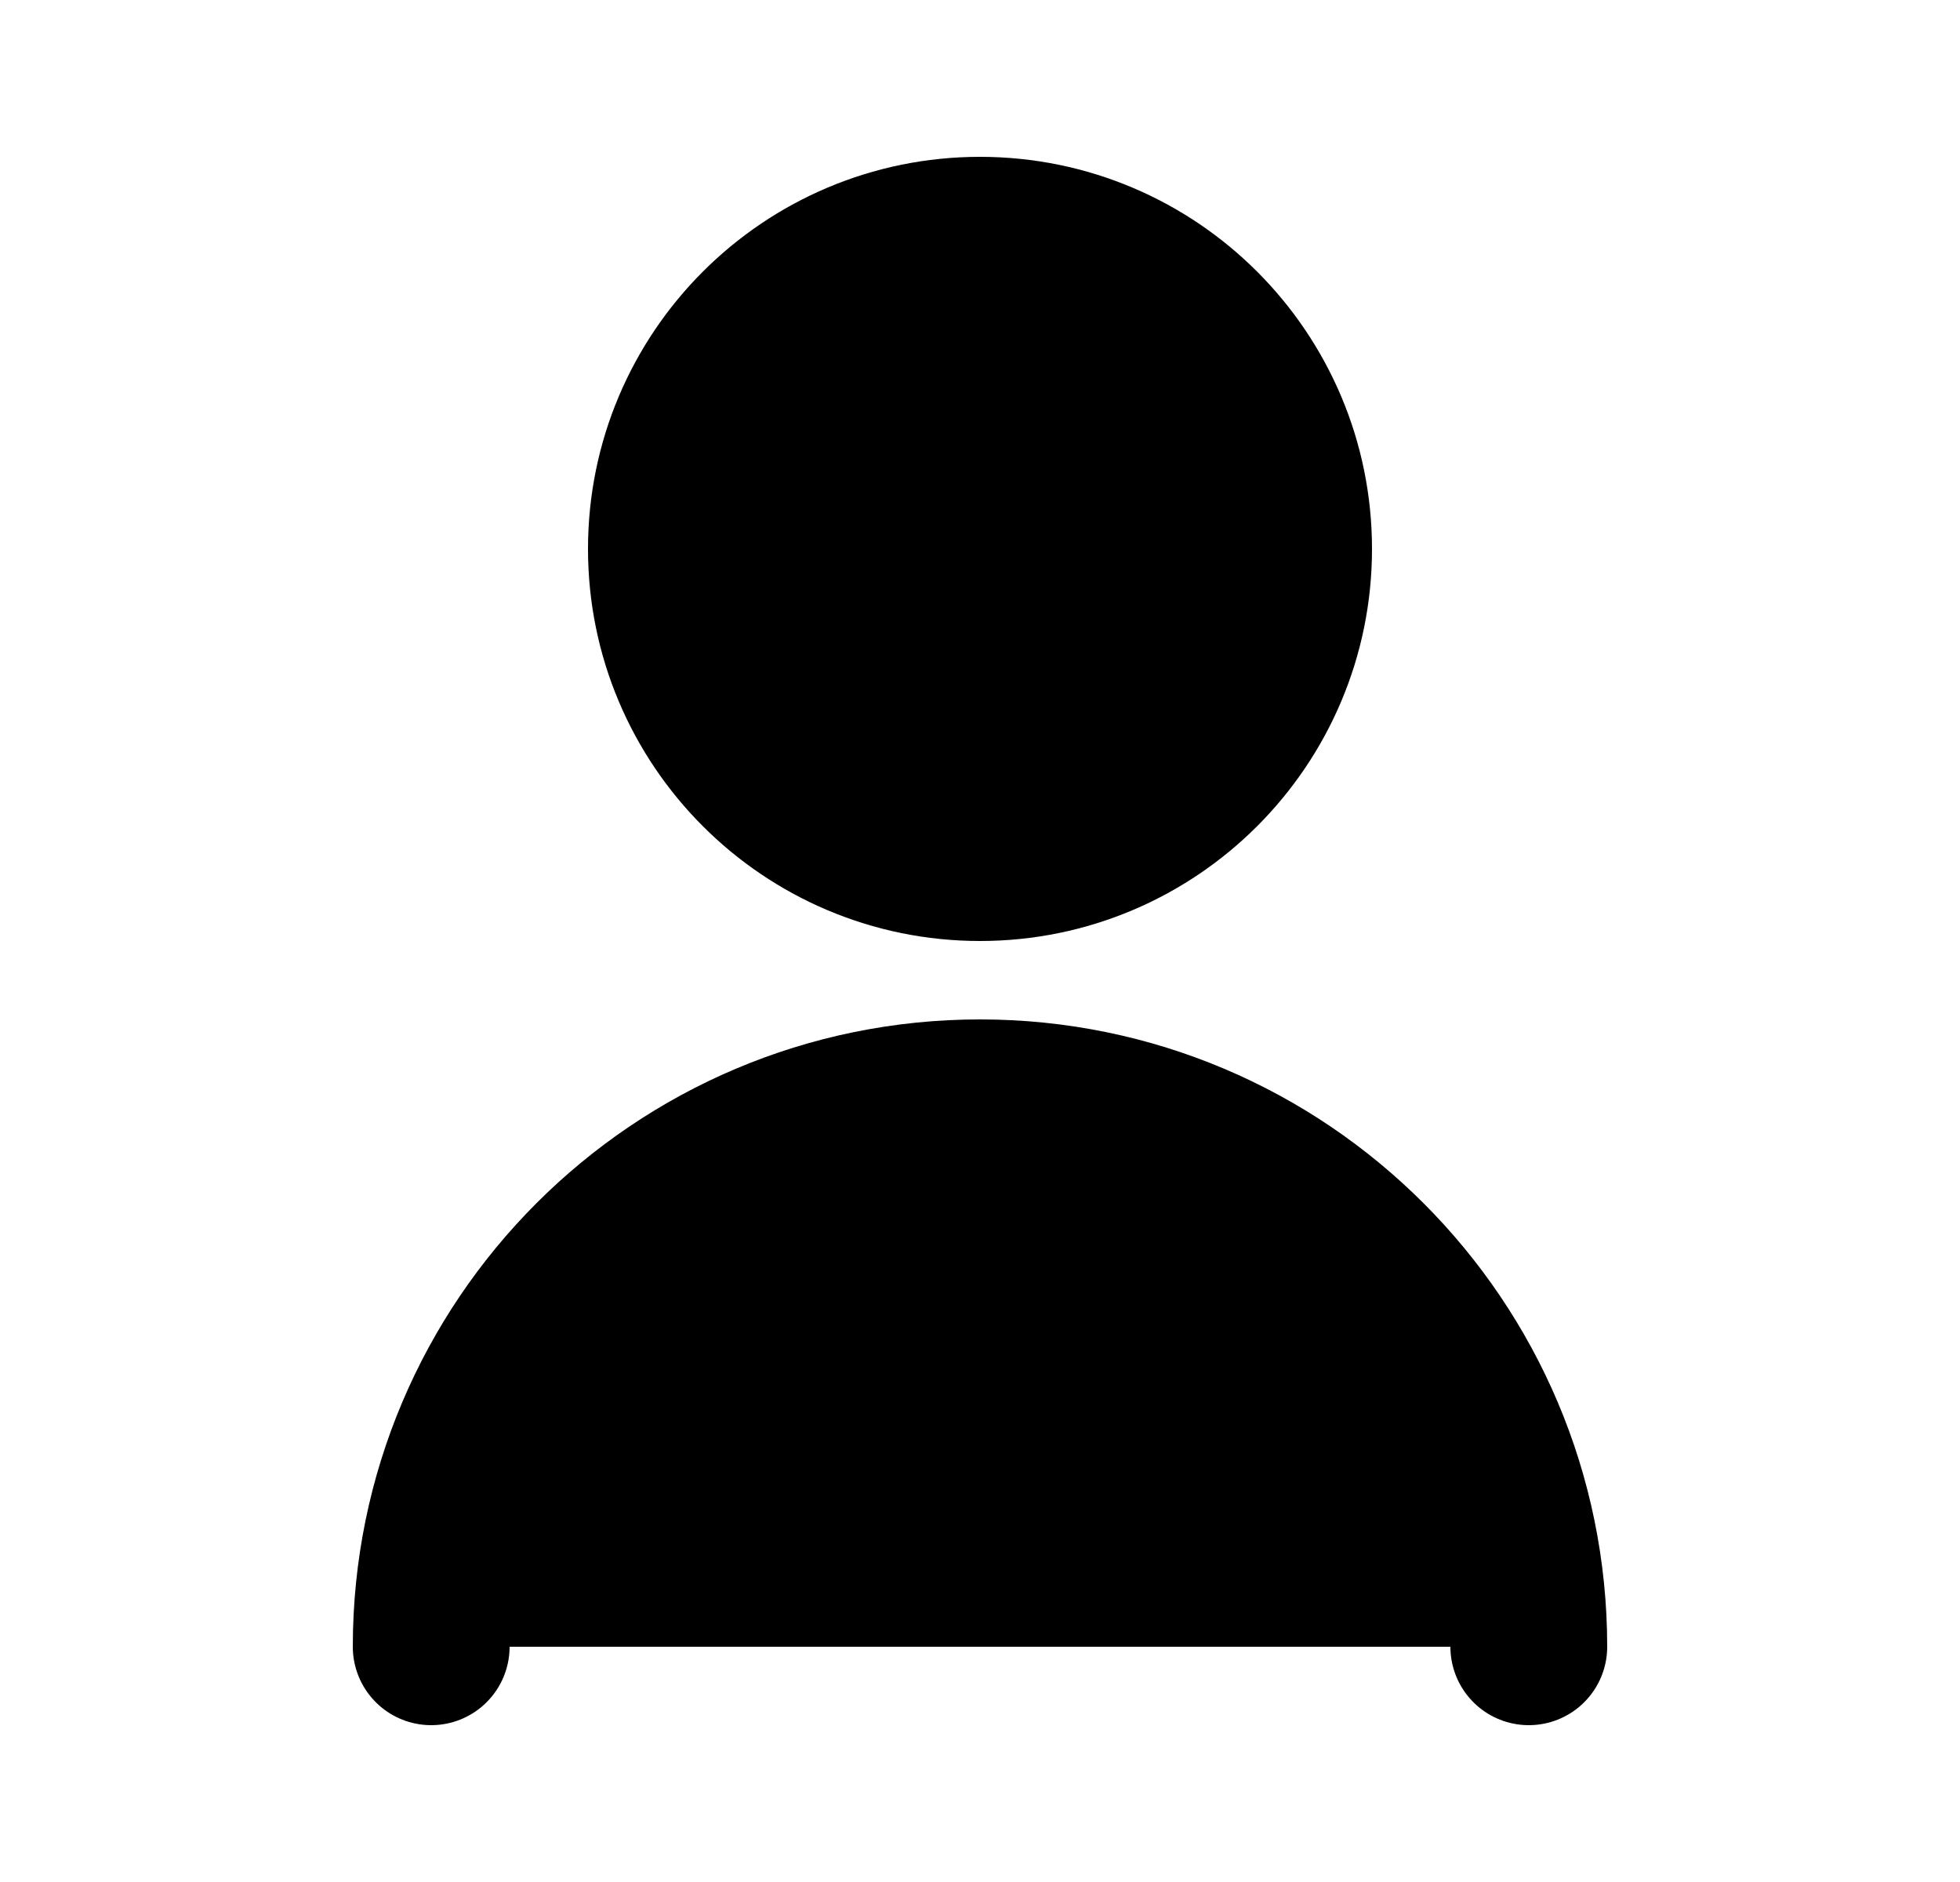
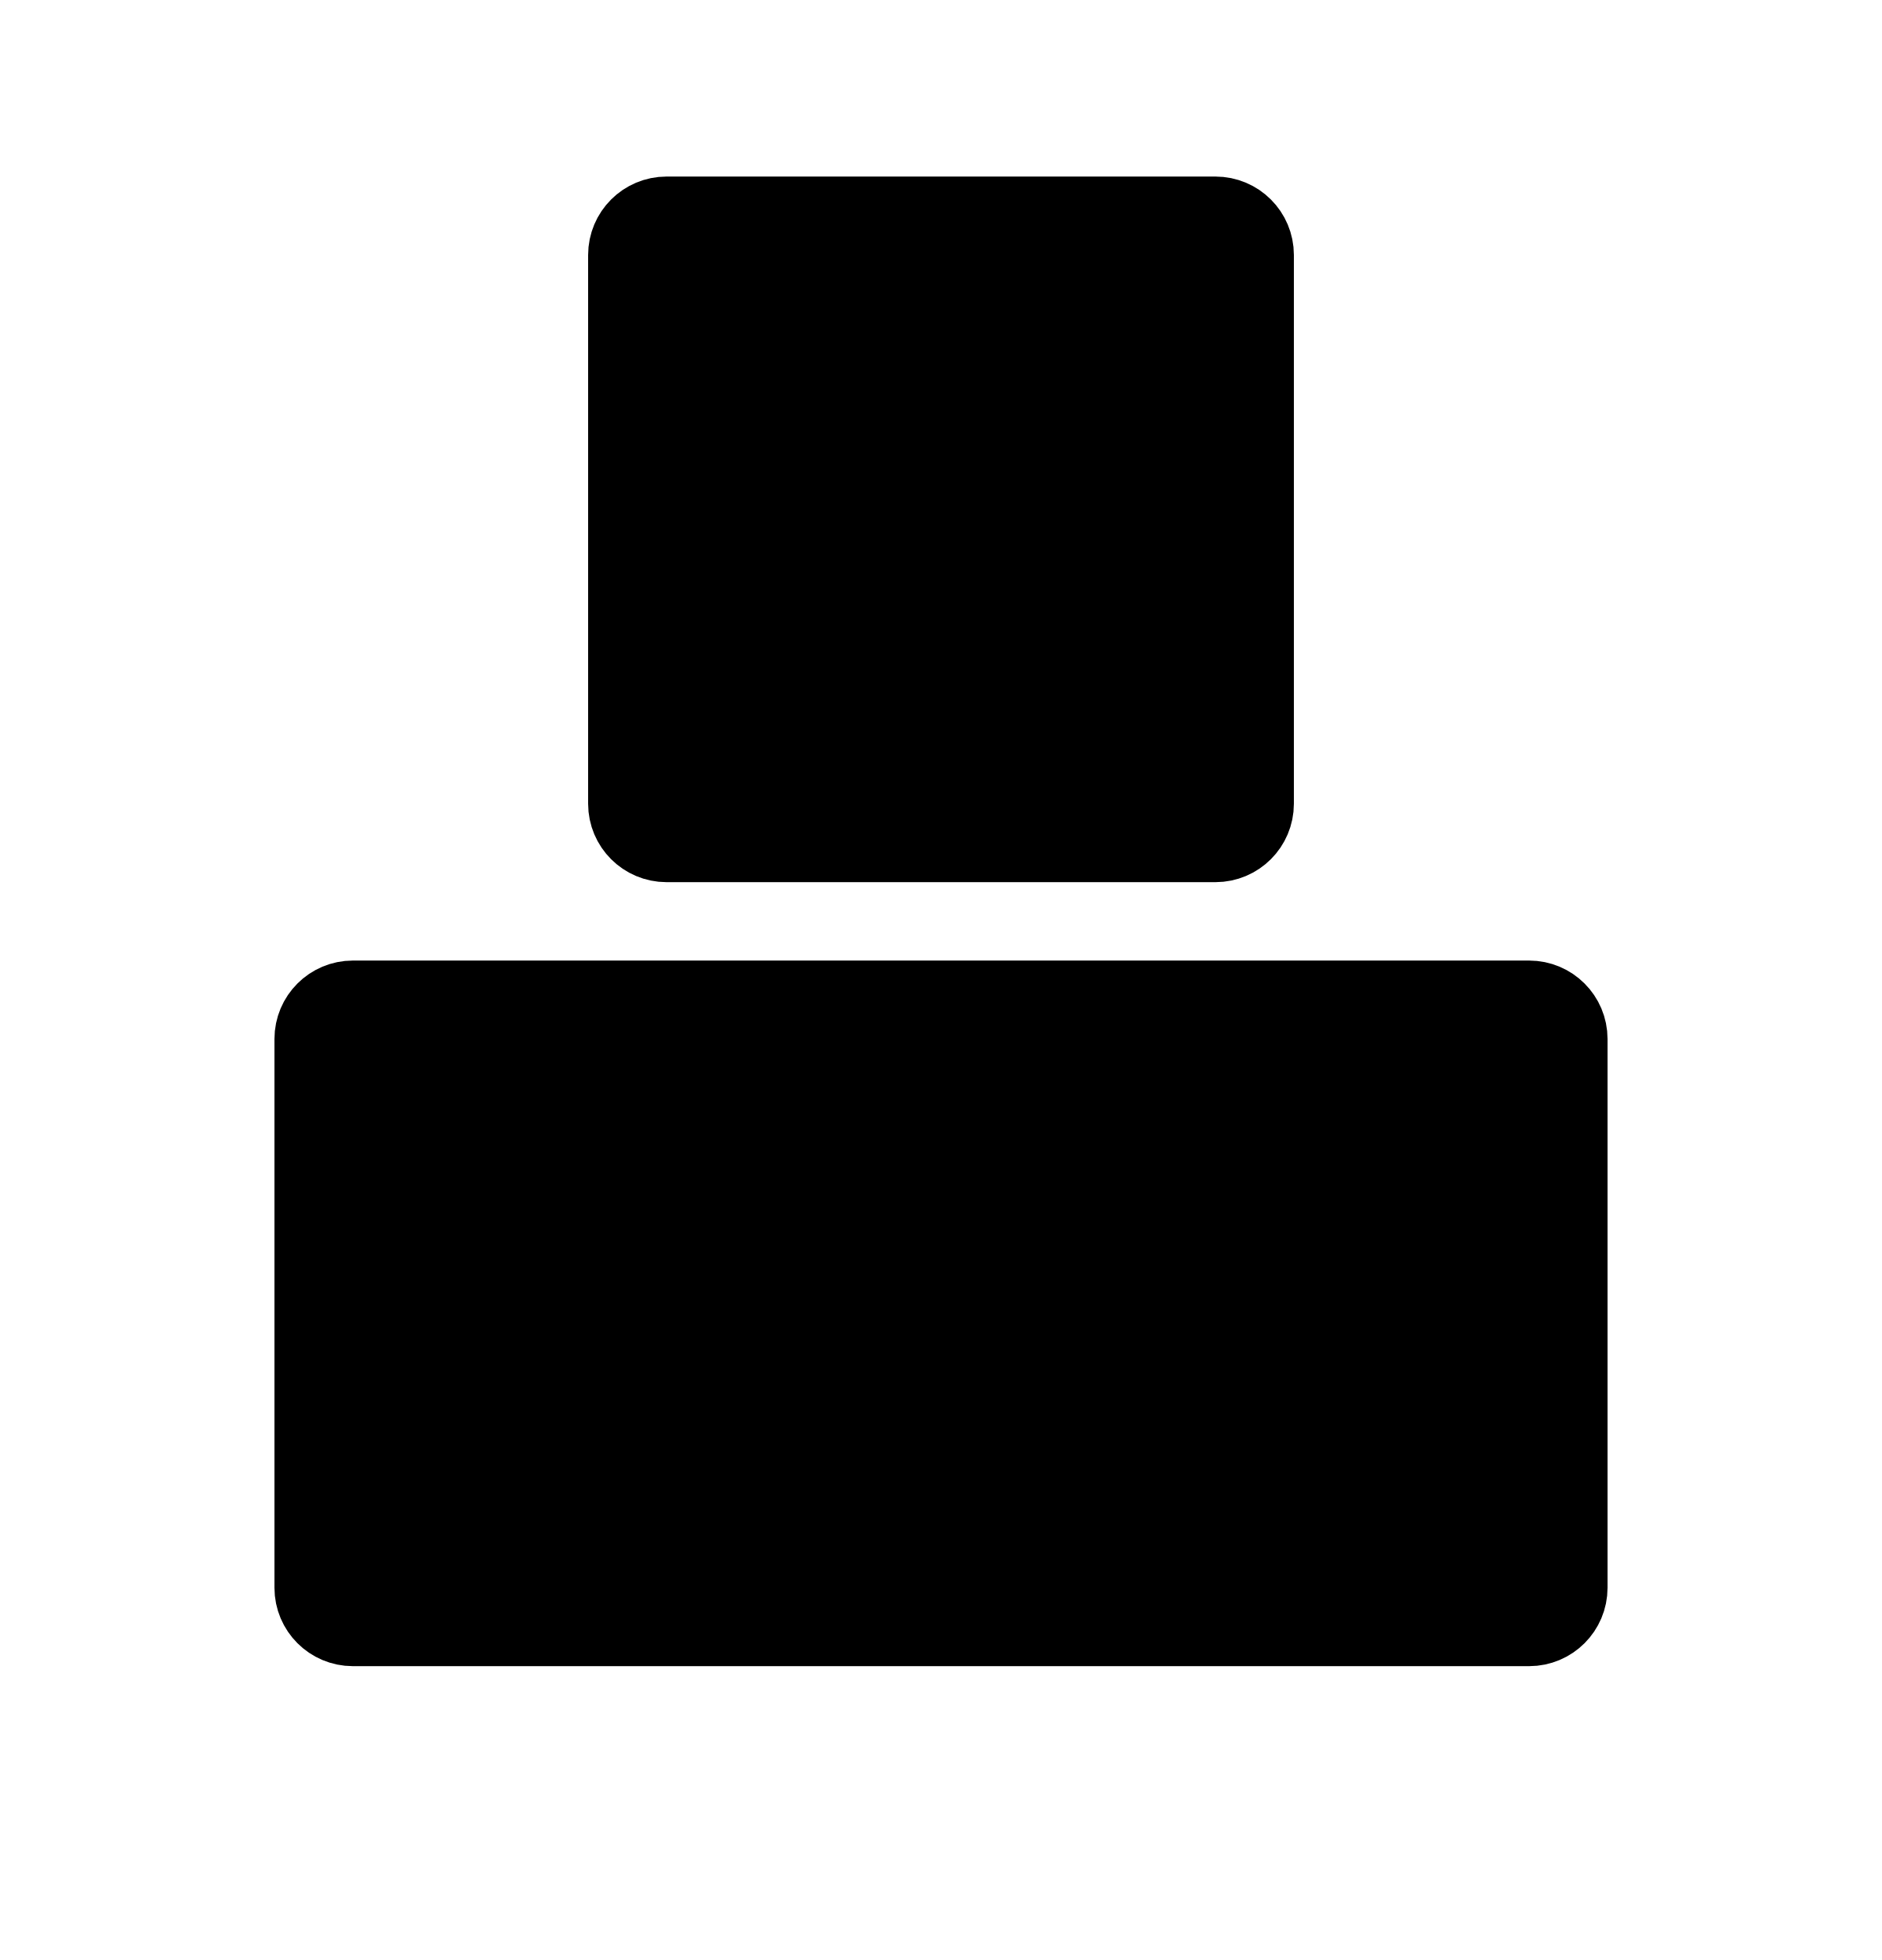
- <svg xmlns="http://www.w3.org/2000/svg" viewBox="0 0 25 24" stroke="currentColor" fill="currentColor">
-   <path d="M5.5 21C5.5 17.134 8.634 14 12.5 14C16.366 14 19.5 17.134 19.5 21" stroke="currentColor" stroke-width="2" stroke-linecap="round" stroke-linejoin="round" />
-   <path d="M12.5 11C14.709 11 16.5 9.209 16.5 7C16.5 4.791 14.709 3 12.5 3C10.291 3 8.5 4.791 8.5 7C8.5 9.209 10.291 11 12.5 11Z" stroke="currentColor" stroke-width="2" stroke-linecap="round" stroke-linejoin="round" />
+ <svg xmlns="http://www.w3.org/2000/svg" width="24" height="25" viewBox="0 0 24 25" fill="currentColor" stroke="currentColor">
+   <path fill-rule="evenodd" clip-rule="evenodd" d="M8.5 2.752C8.224 2.752 8 2.976 8 3.252V10.252C8 10.528 8.224 10.752 8.5 10.752H15.5C15.776 10.752 16 10.528 16 10.252V3.252C16 2.976 15.776 2.752 15.5 2.752H8.5ZM4.5 12.752C4.224 12.752 4 12.976 4 13.252V20.252C4 20.528 4.224 20.752 4.5 20.752H19.5C19.776 20.752 20 20.528 20 20.252V13.252C20 12.976 19.776 12.752 19.5 12.752H4.5Z" fill="currentColor" stroke="currentColor" />
</svg>
